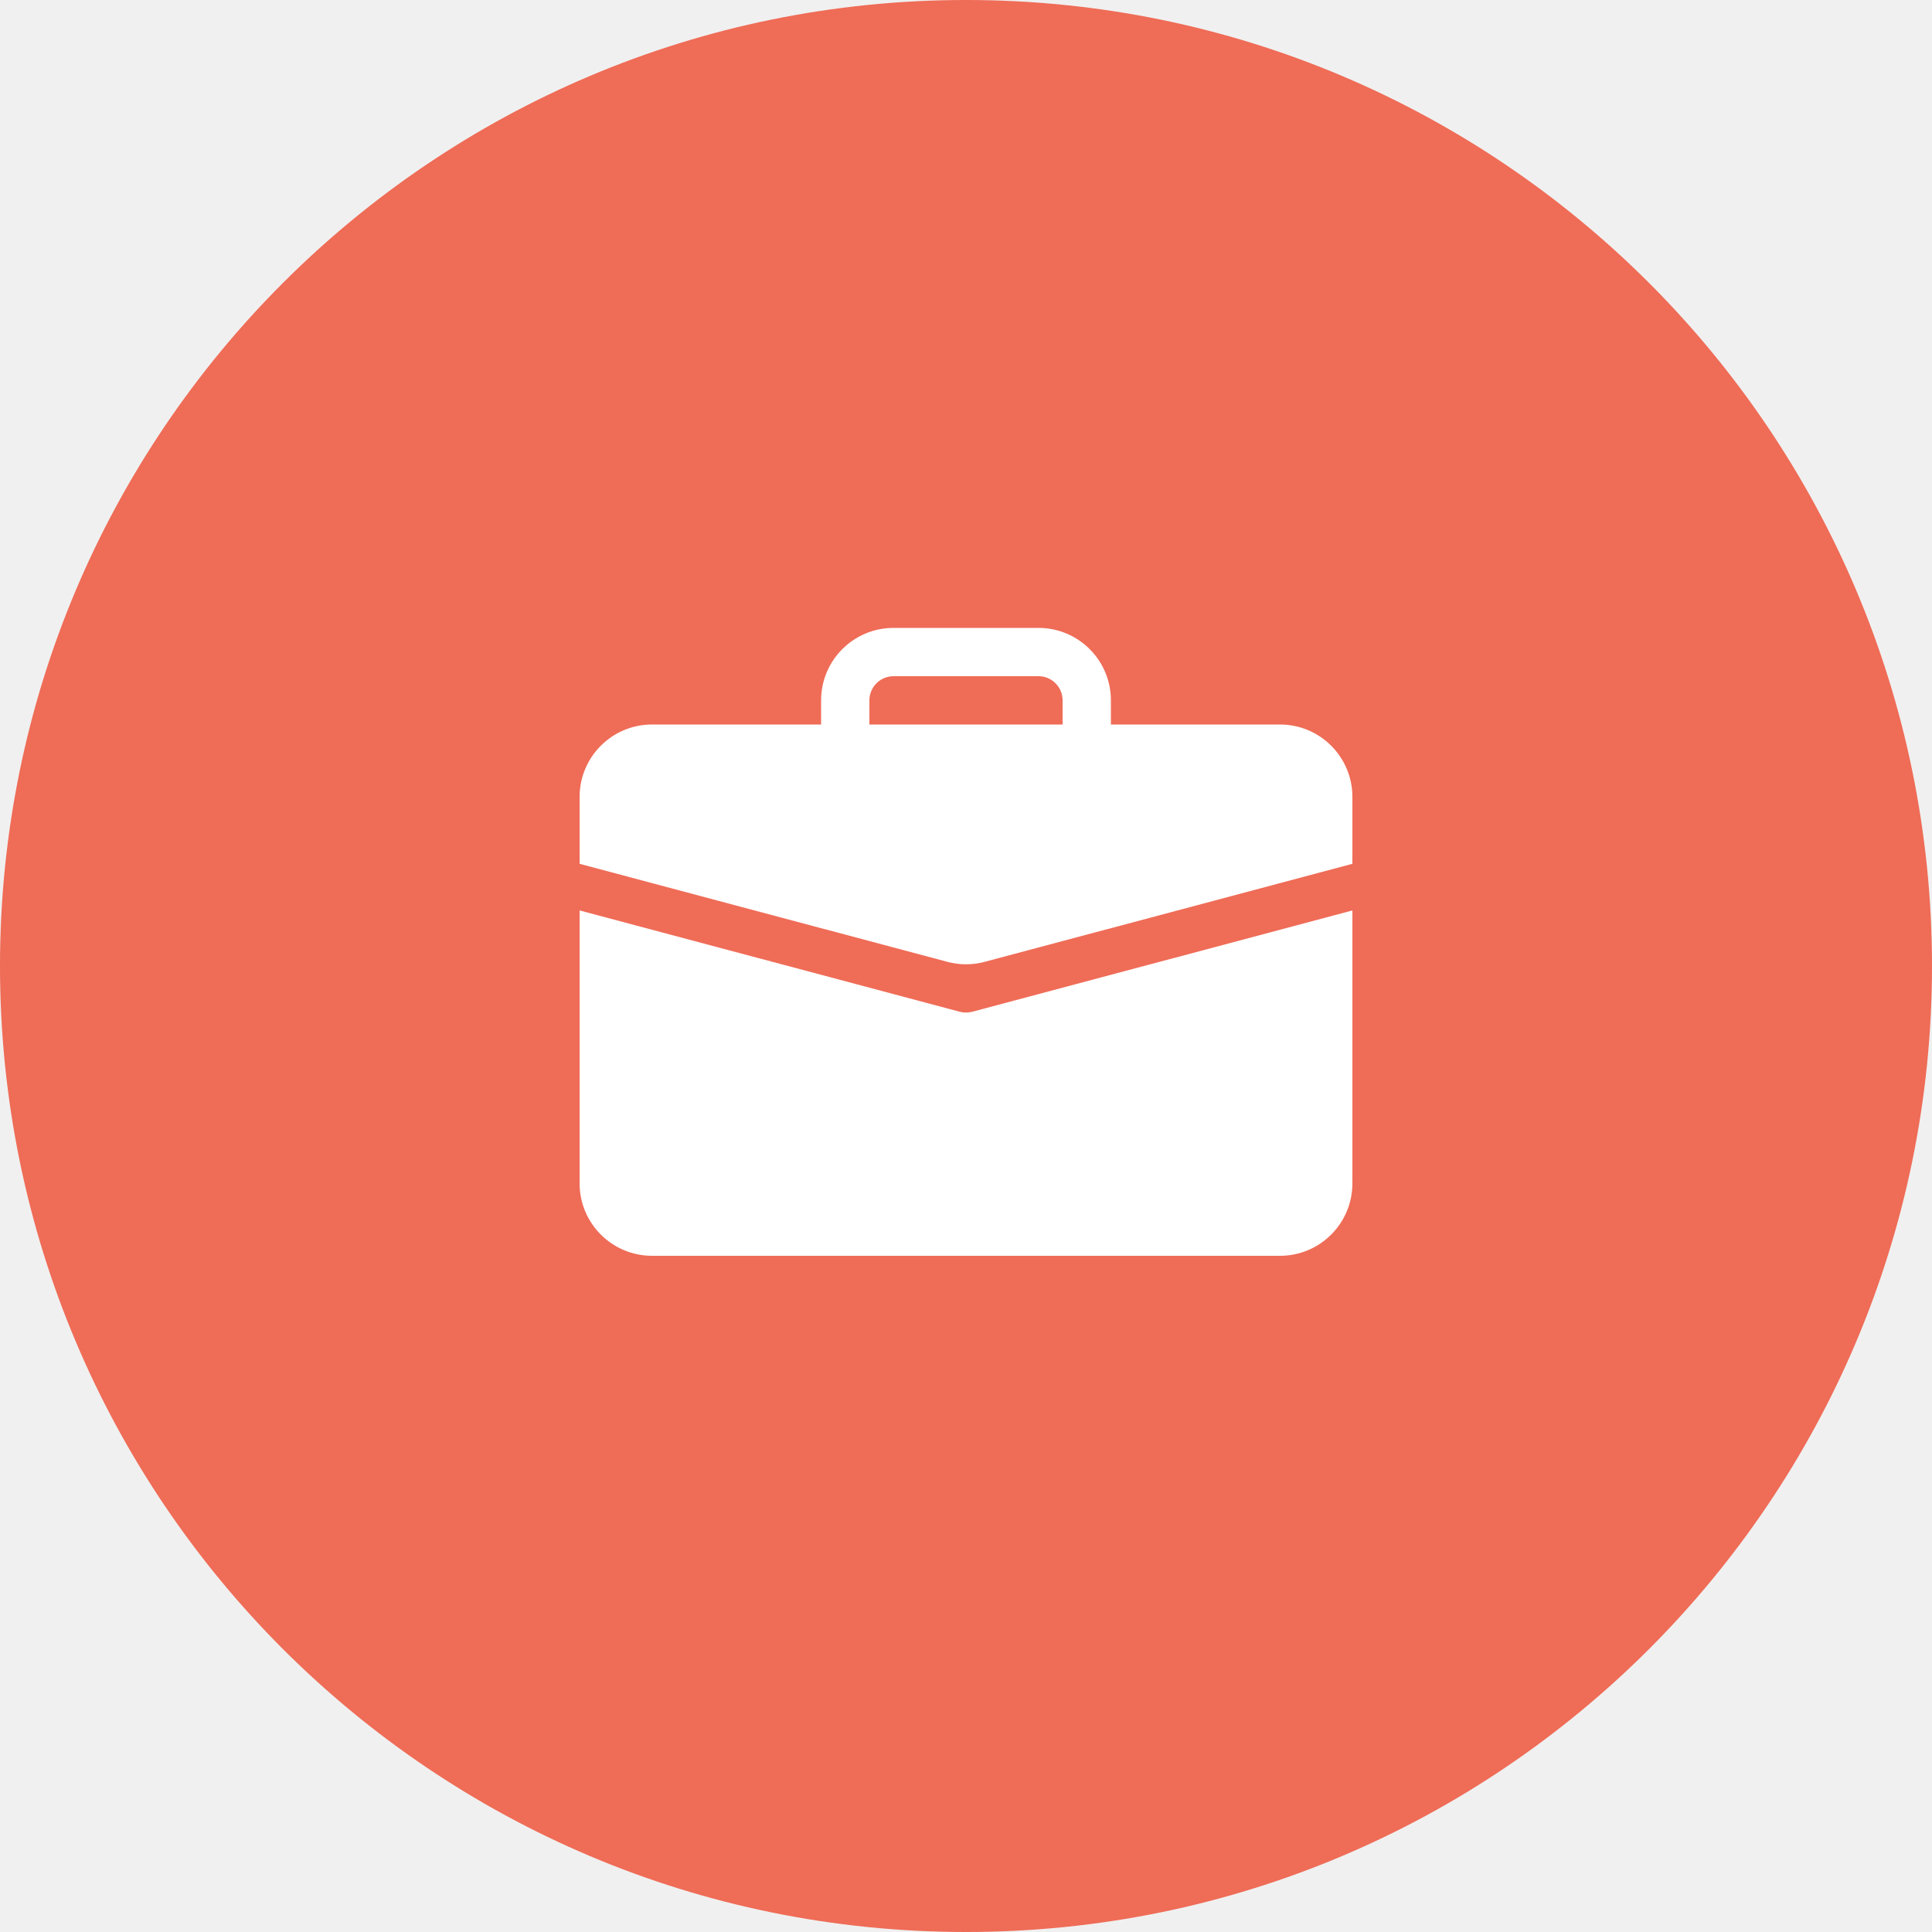
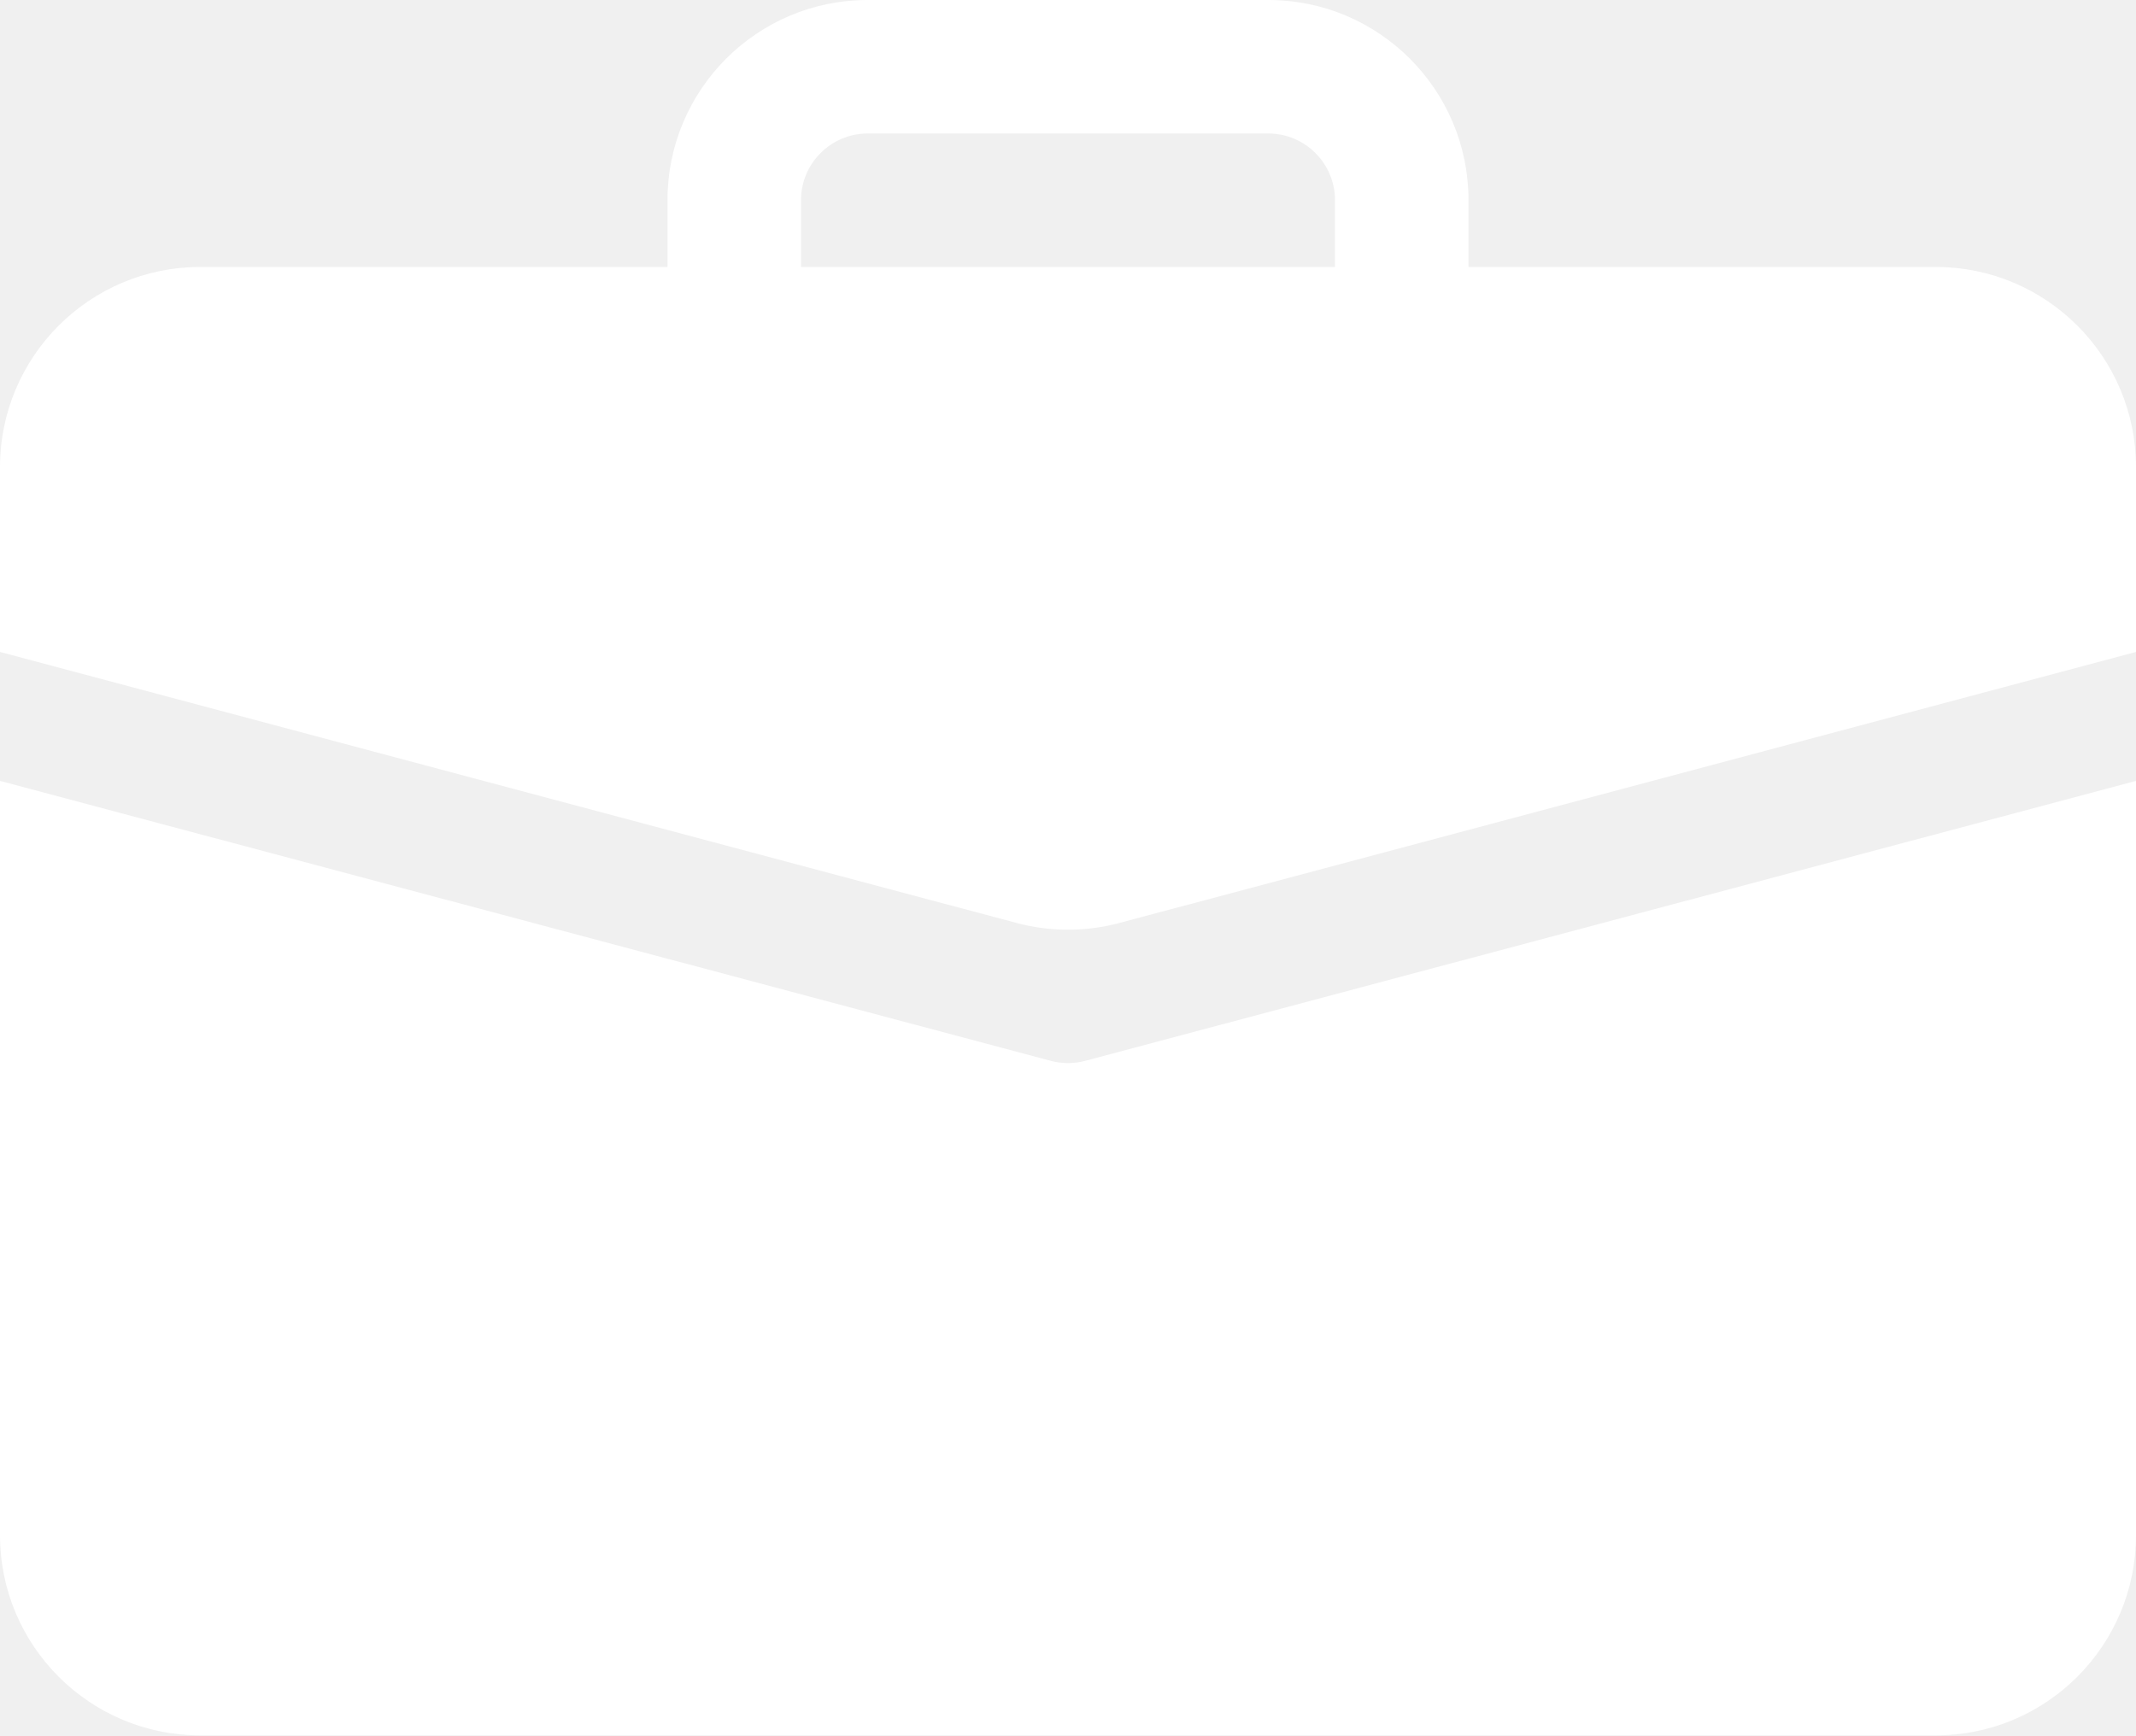
- <svg xmlns="http://www.w3.org/2000/svg" width="80" height="80" viewBox="0 0 80 80" fill="none">
-   <circle cx="40" cy="40" r="40" fill="#EF6C57" />
-   <path fill-rule="evenodd" clip-rule="evenodd" d="M37 26C35.343 26 34 27.343 34 29V30H27C25.343 30 24 31.343 24 33V35.768L39.228 39.828C39.734 39.963 40.266 39.963 40.772 39.828L56 35.768V33C56 31.343 54.657 30 53 30H46V29C46 27.343 44.657 26 43 26H37ZM37 28H43C43.552 28 44 28.448 44 29V30H36V29C36 28.448 36.448 28 37 28ZM27 52C25.343 52 24 50.657 24 49V37.7L39.742 41.894C39.911 41.939 40.089 41.939 40.258 41.894L56 37.7V49C56 50.657 54.657 52 53 52H27Z" fill="white" />
+ <svg xmlns="http://www.w3.org/2000/svg" width="32" height="26" viewBox="0 0 32 26" fill="none">
+   <path fill-rule="evenodd" clip-rule="evenodd" d="M13 0C11.343 0 10 1.343 10 3V4H3C1.343 4 0 5.343 0 7V9.768L15.228 13.828C15.734 13.963 16.266 13.963 16.772 13.828L32 9.768V7C32 5.343 30.657 4 29 4H22V3C22 1.343 20.657 0 19 0H13ZM13 2H19C19.552 2 20 2.448 20 3V4H12V3C12 2.448 12.448 2 13 2ZM3 26C1.343 26 0 24.657 0 23V11.7L15.742 15.894C15.911 15.939 16.089 15.939 16.258 15.894L32 11.7V23C32 24.657 30.657 26 29 26H3Z" fill="white" />
</svg>
